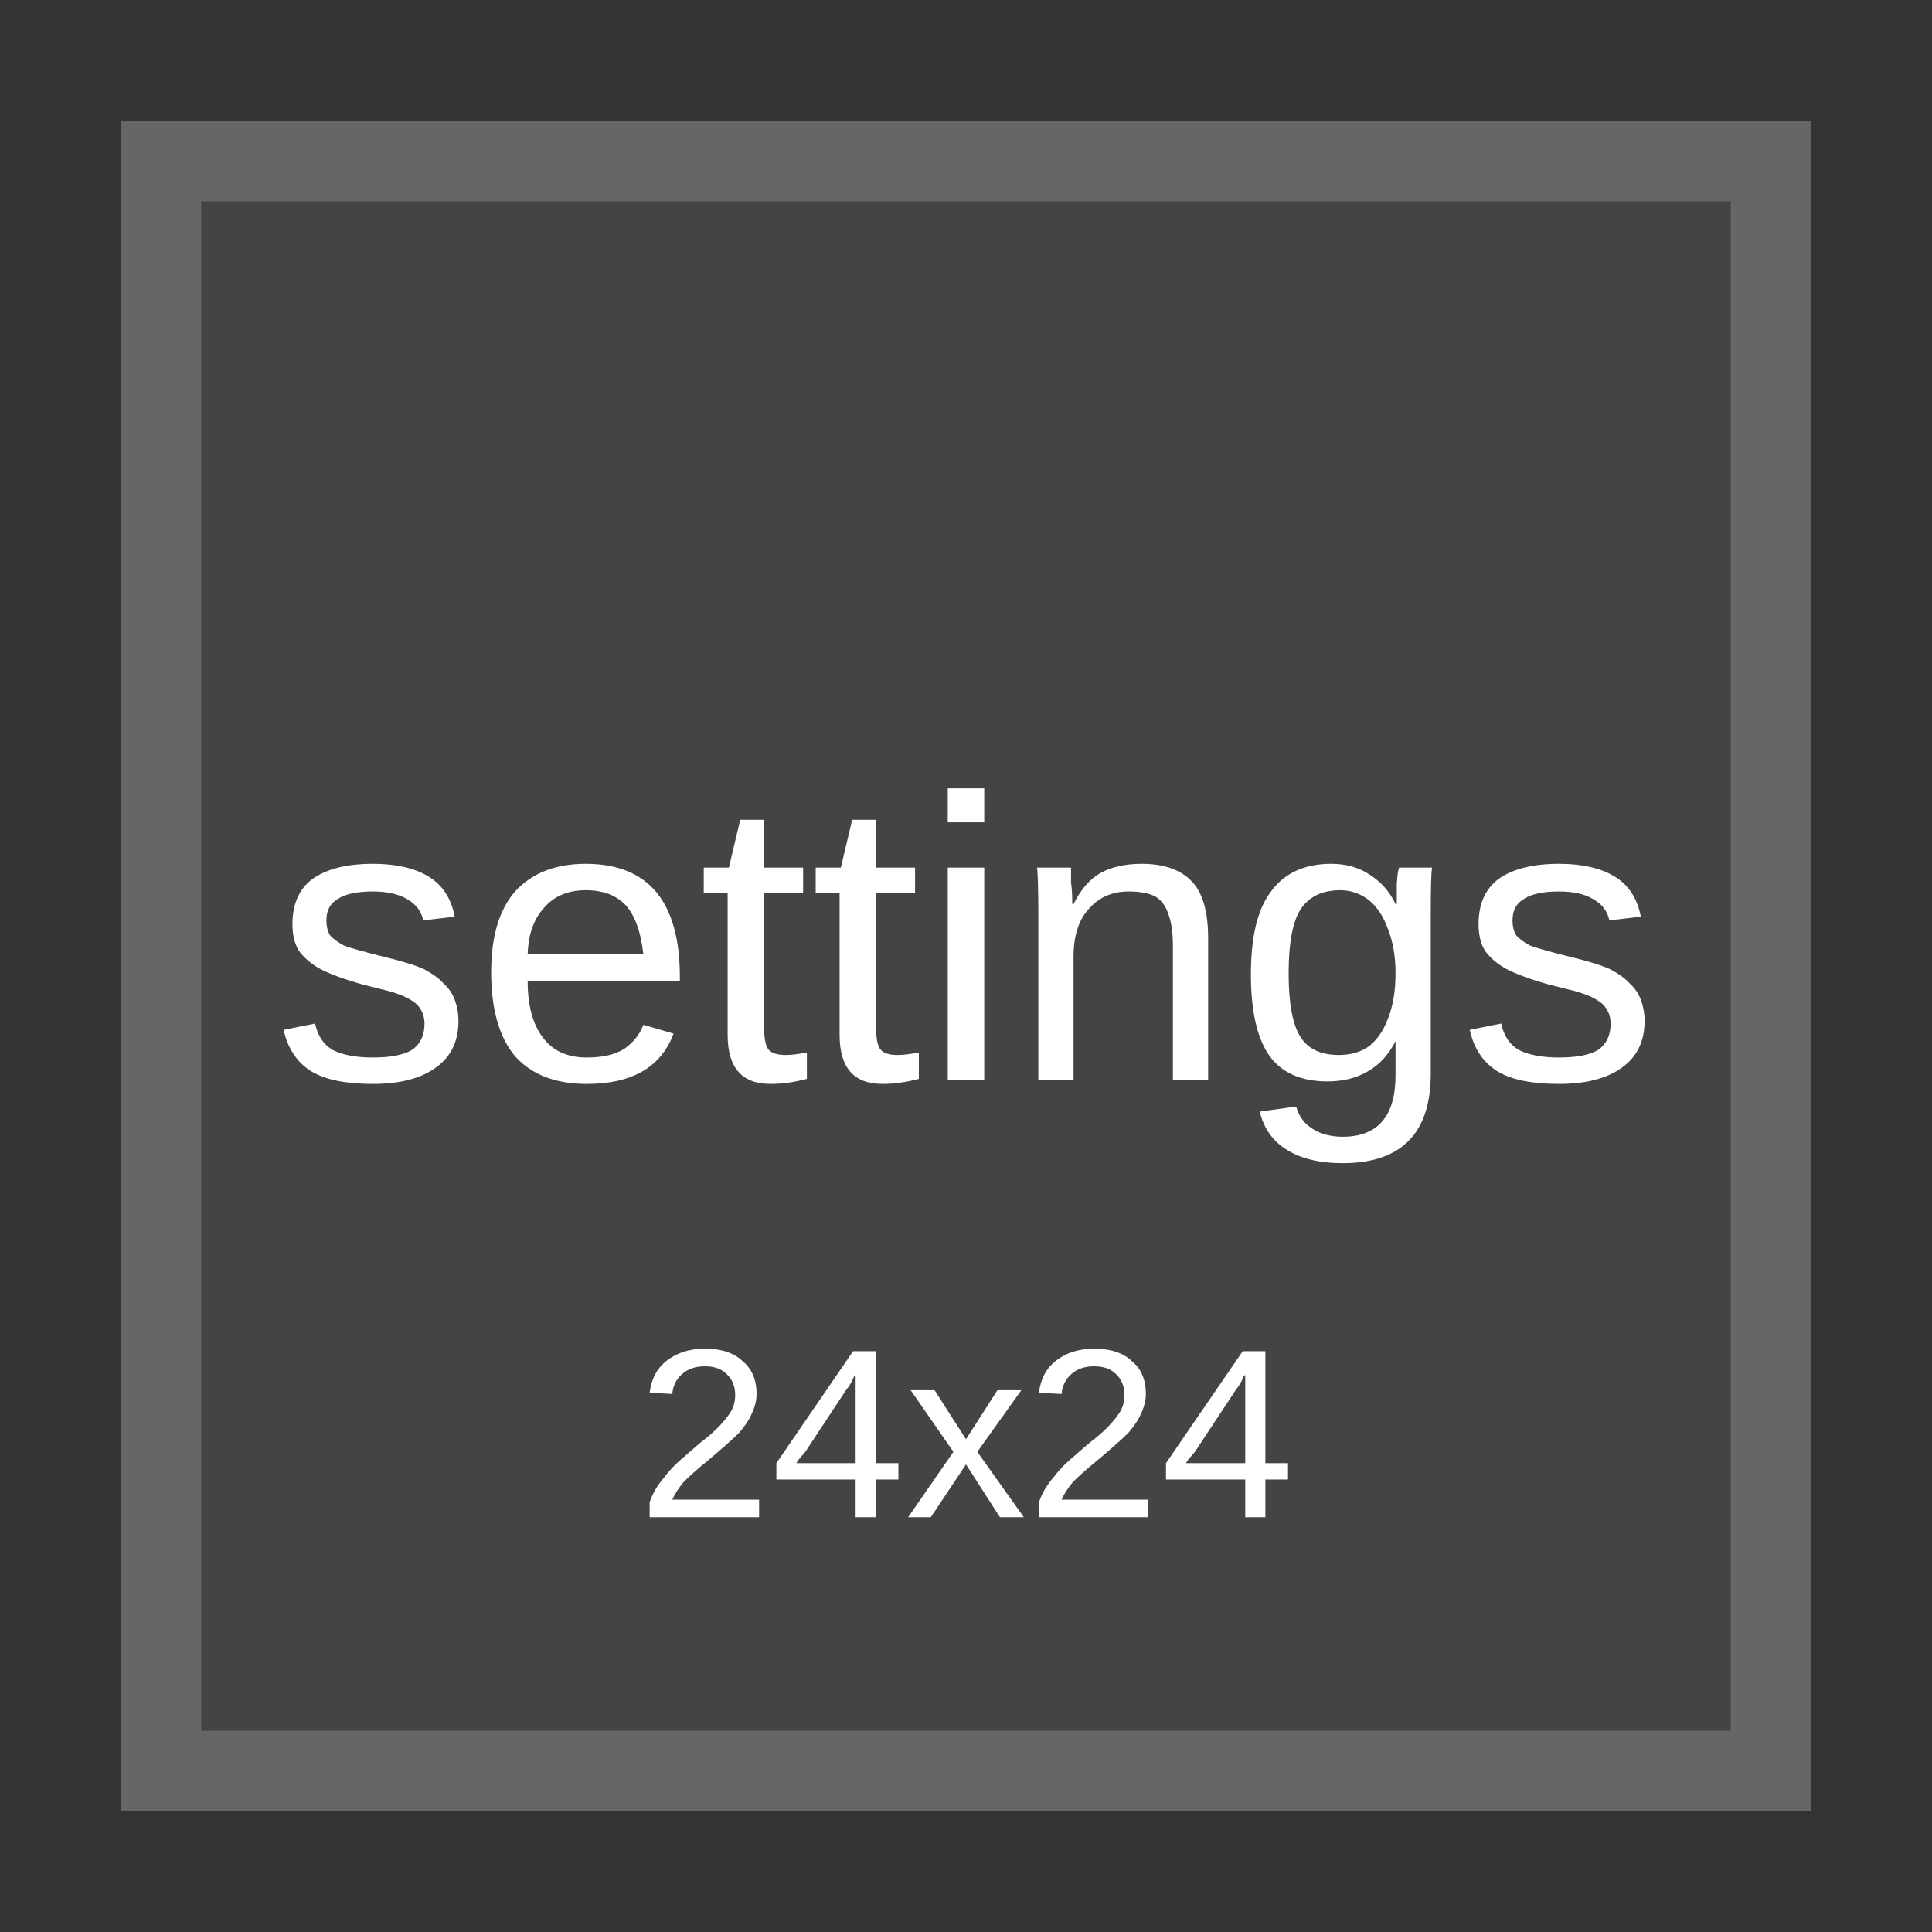
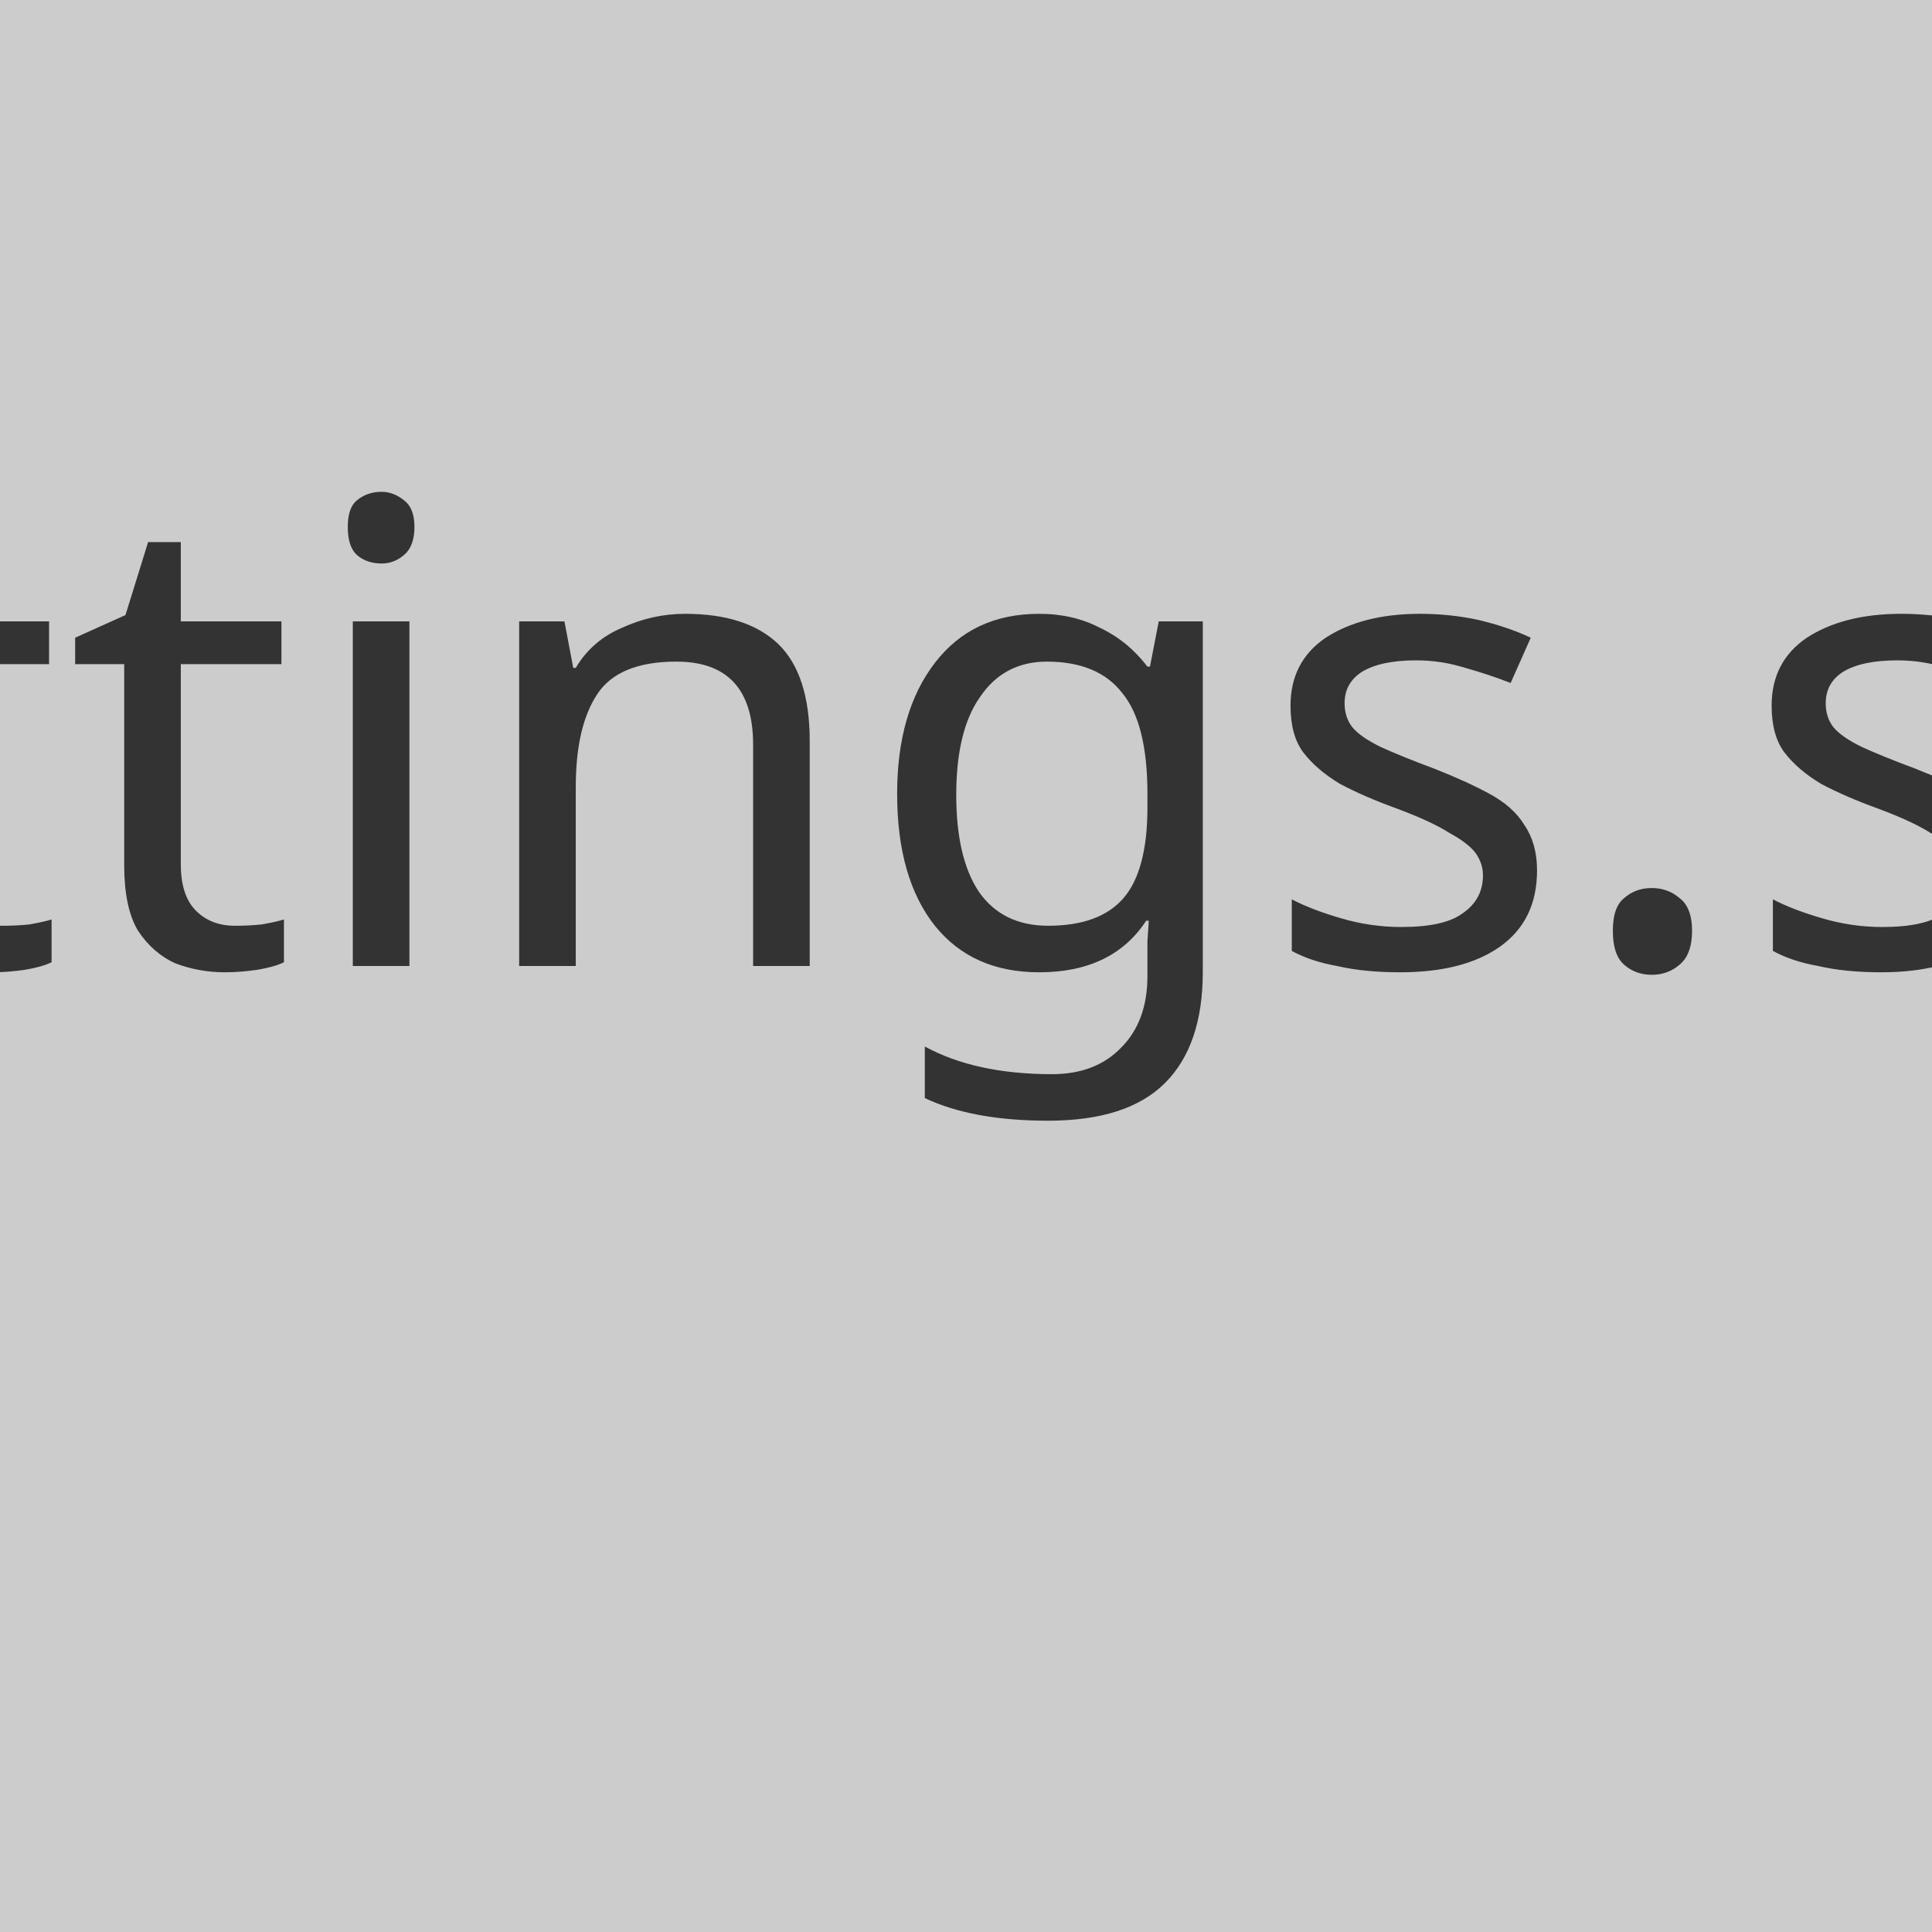
<svg xmlns="http://www.w3.org/2000/svg" width="24" height="24" viewBox="0 0 24 24">
-   <rect width="24" height="24" fill="#333333" />
-   <rect x="2" y="2" width="20" height="20" fill="#444444" stroke="#666666" stroke-width="1" />
-   <text x="12" y="12" font-family="Arial" font-size="5" text-anchor="middle" dominant-baseline="middle" fill="white">settings</text>
-   <text x="12" y="18" font-family="Arial" font-size="3" text-anchor="middle" dominant-baseline="middle" fill="white">24x24</text>
+   <rect width="24" height="24" fill="#ccc" />
+   <text x="12" y="12" font-family="sans-serif" font-size="8" text-anchor="middle" alignment-baseline="middle" fill="#333">
+           settings.svg
+         </text>
</svg>
